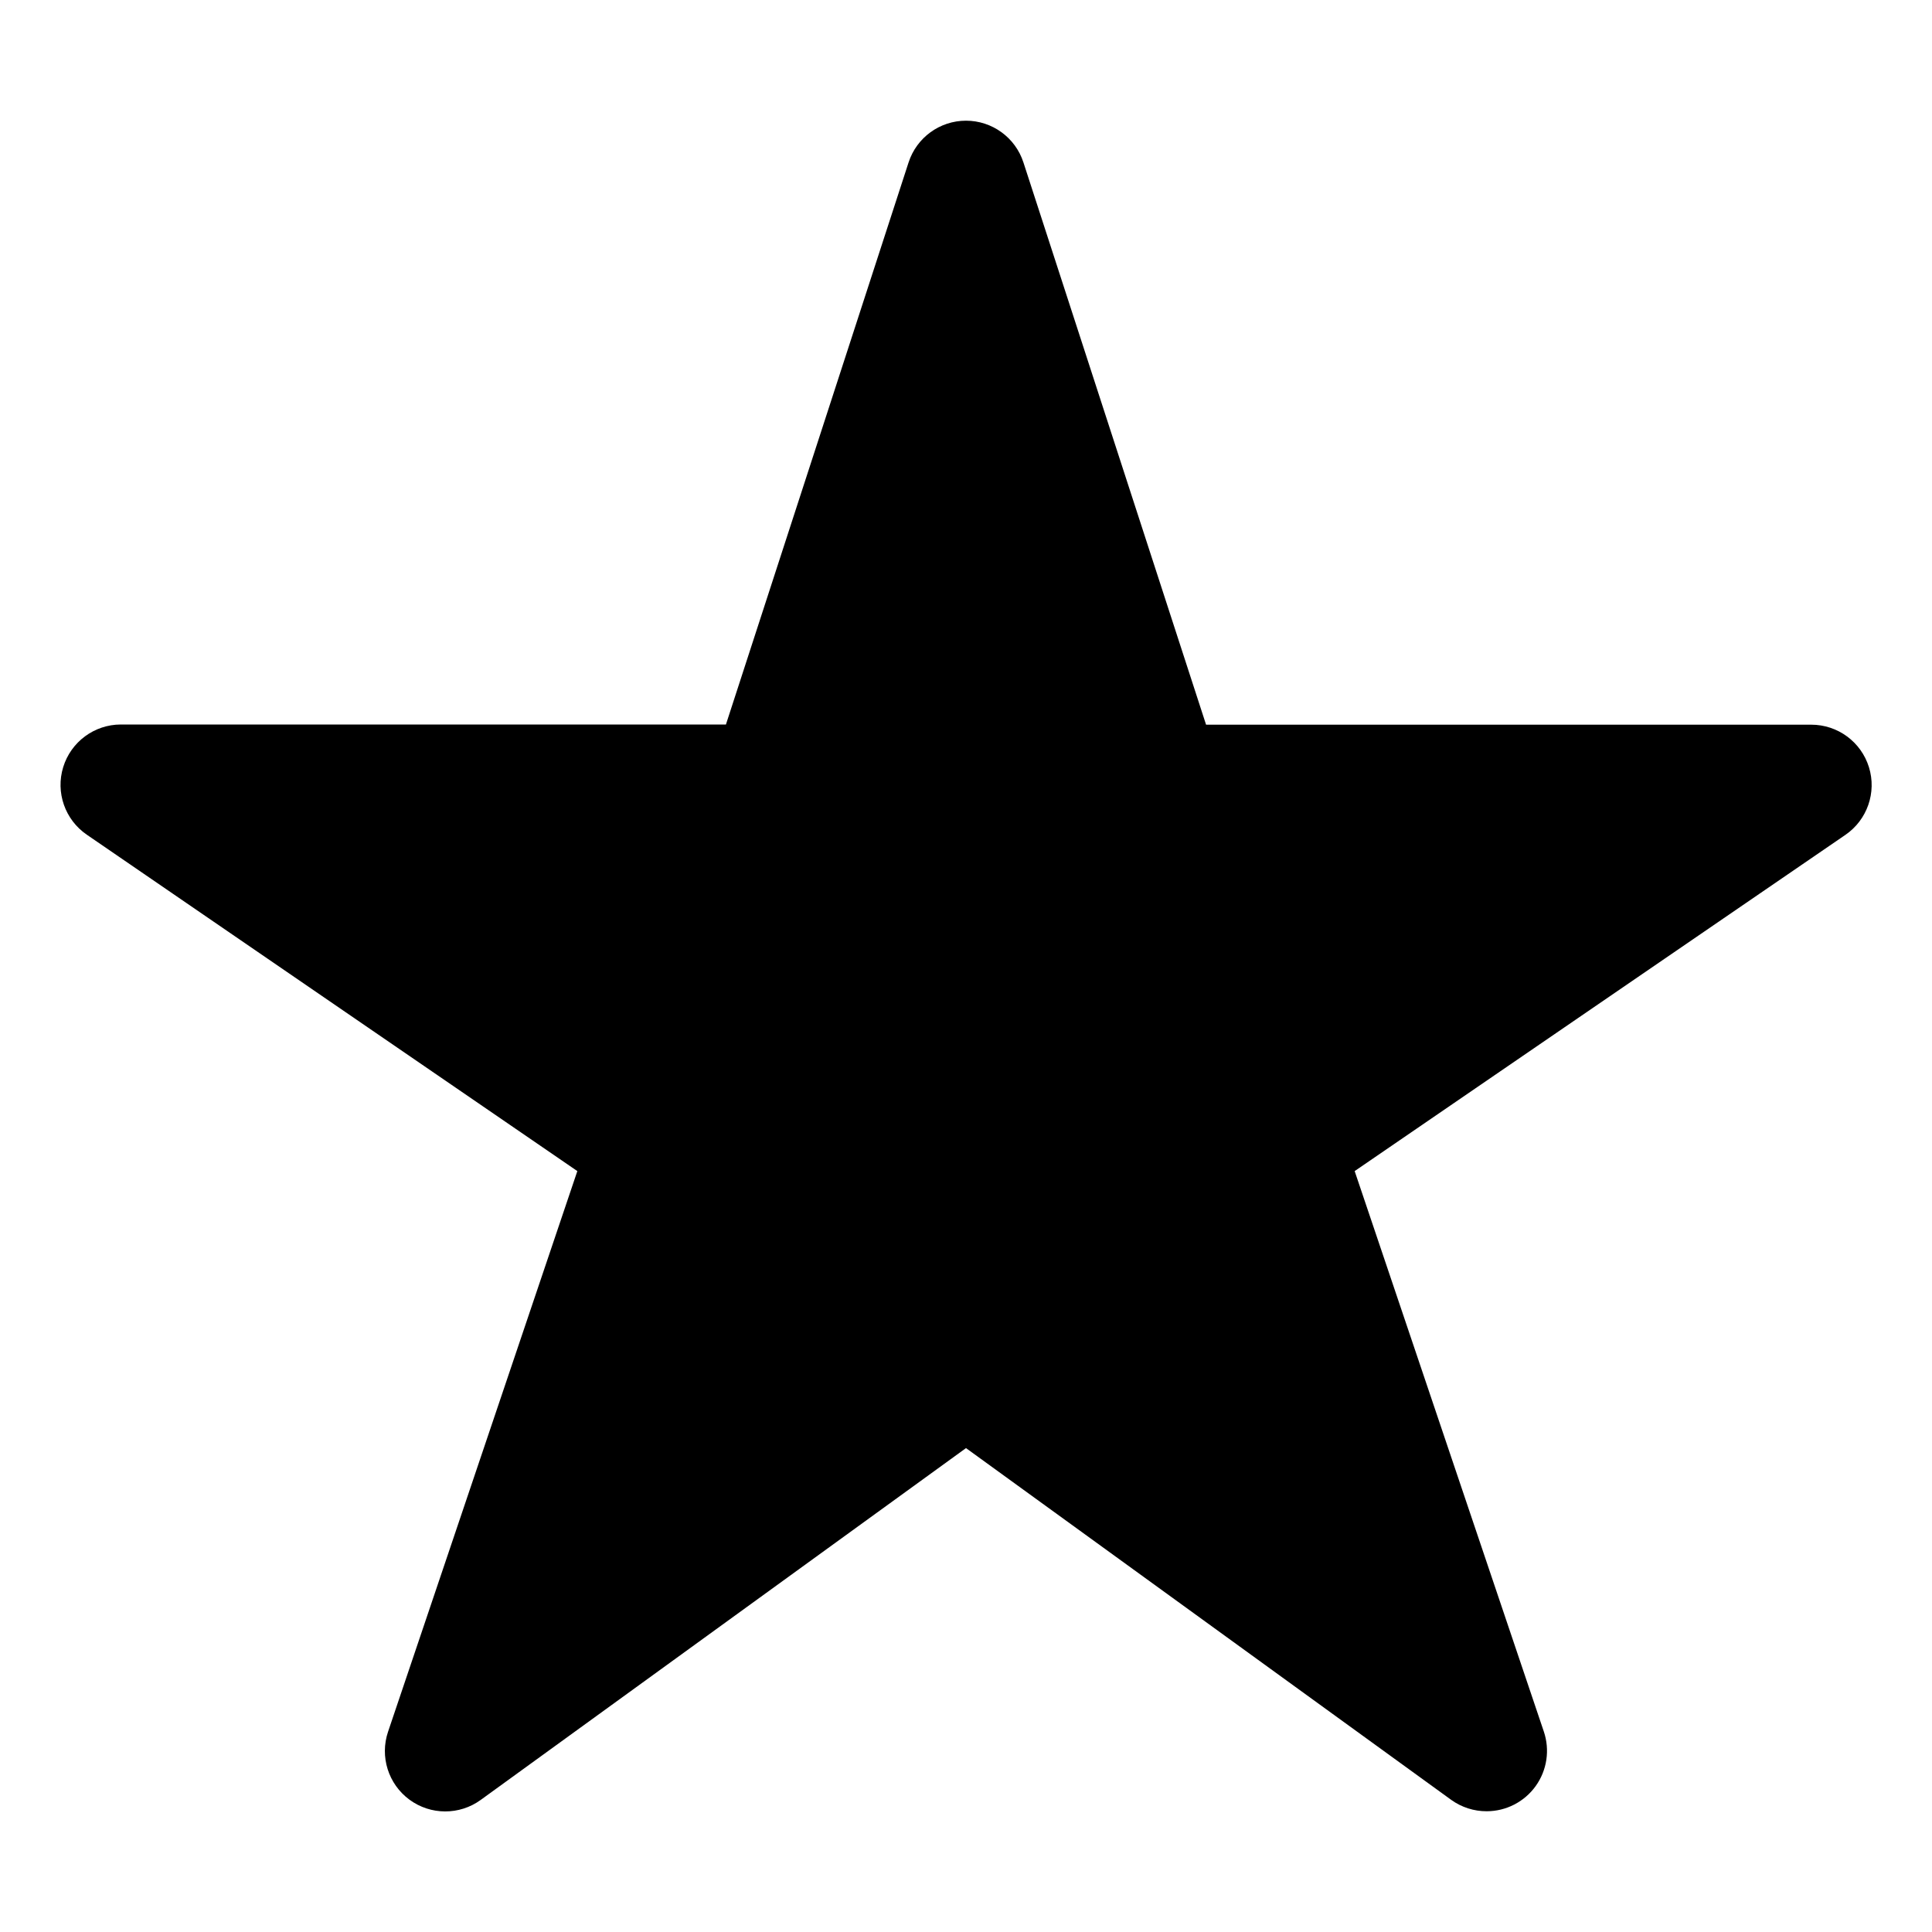
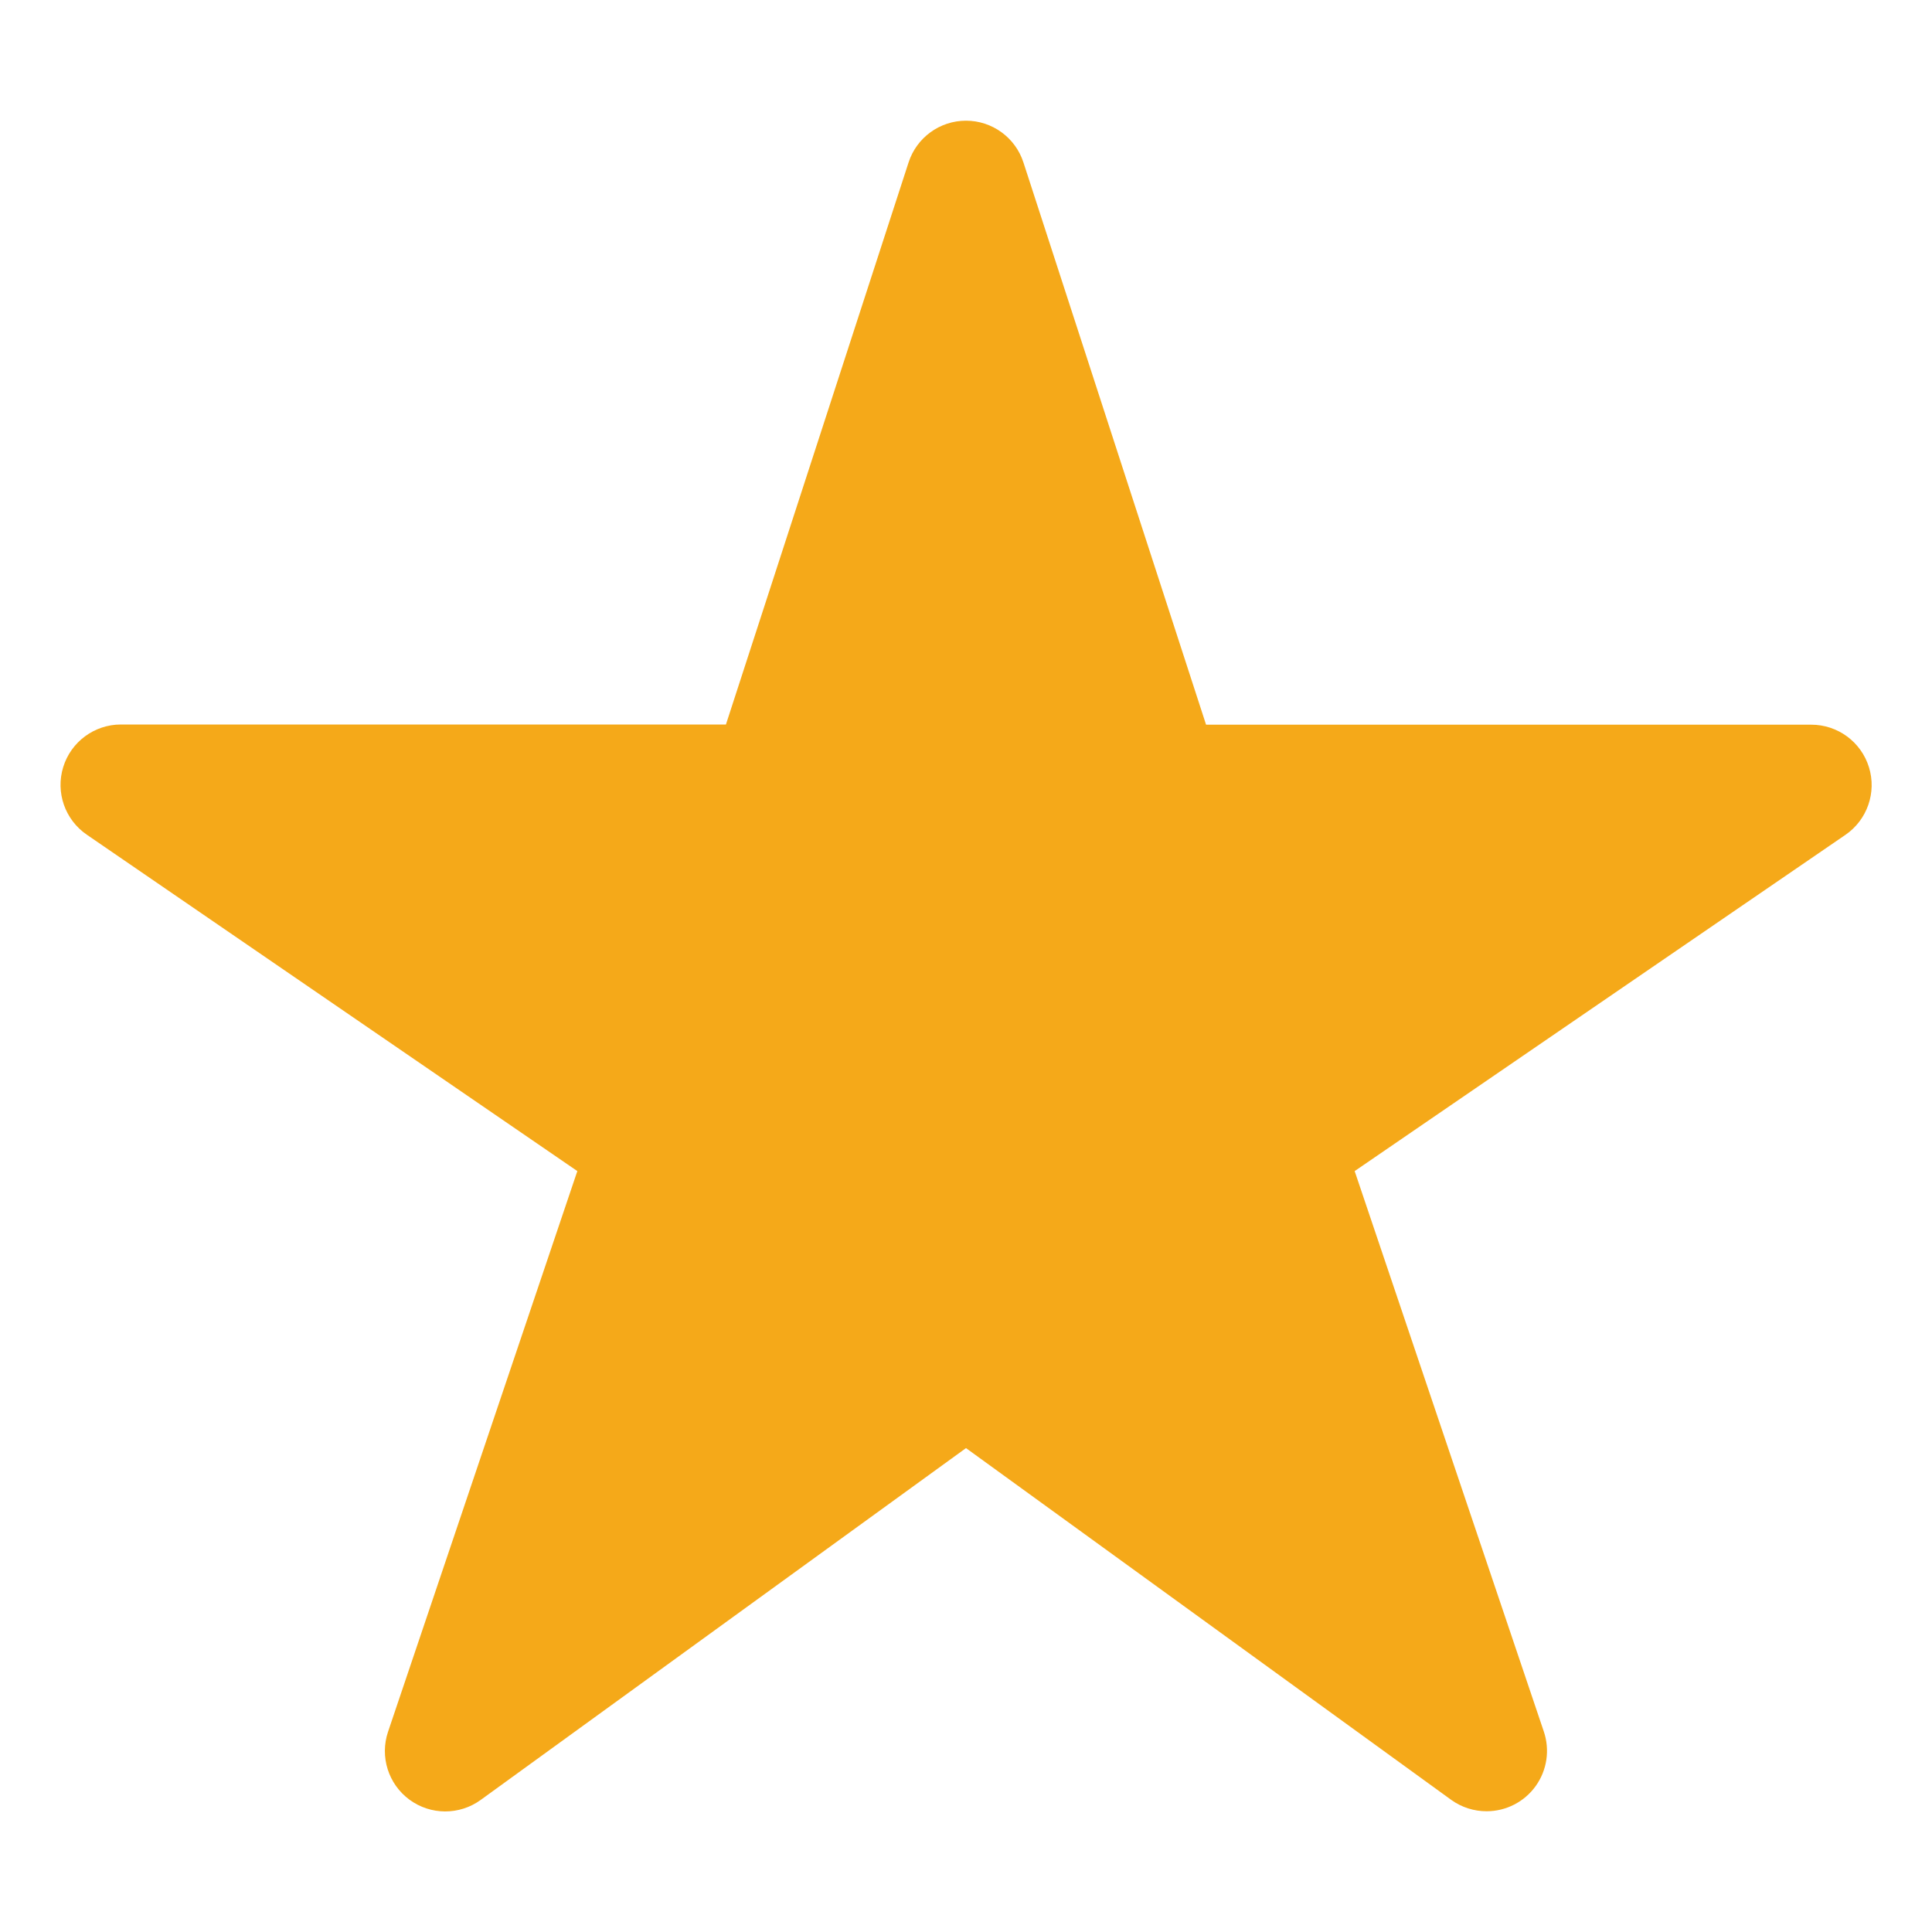
- <svg xmlns="http://www.w3.org/2000/svg" class="ionicon" viewBox="0 0 512 512">
+ <svg xmlns="http://www.w3.org/2000/svg" fill="#F5A919" class="ionicon" viewBox="0 0 512 512">
  <path d="M394 480a16 16 0 01-9.39-3L256 383.76 127.39 477a16 16 0 01-24.55-18.08L153 310.35 23 221.2a16 16 0 019-29.2h160.38l48.4-148.95a16 16 0 0130.44 0l48.4 149H480a16 16 0 019.05 29.2L359 310.35l50.13 148.53A16 16 0 01394 480z" />
</svg>
